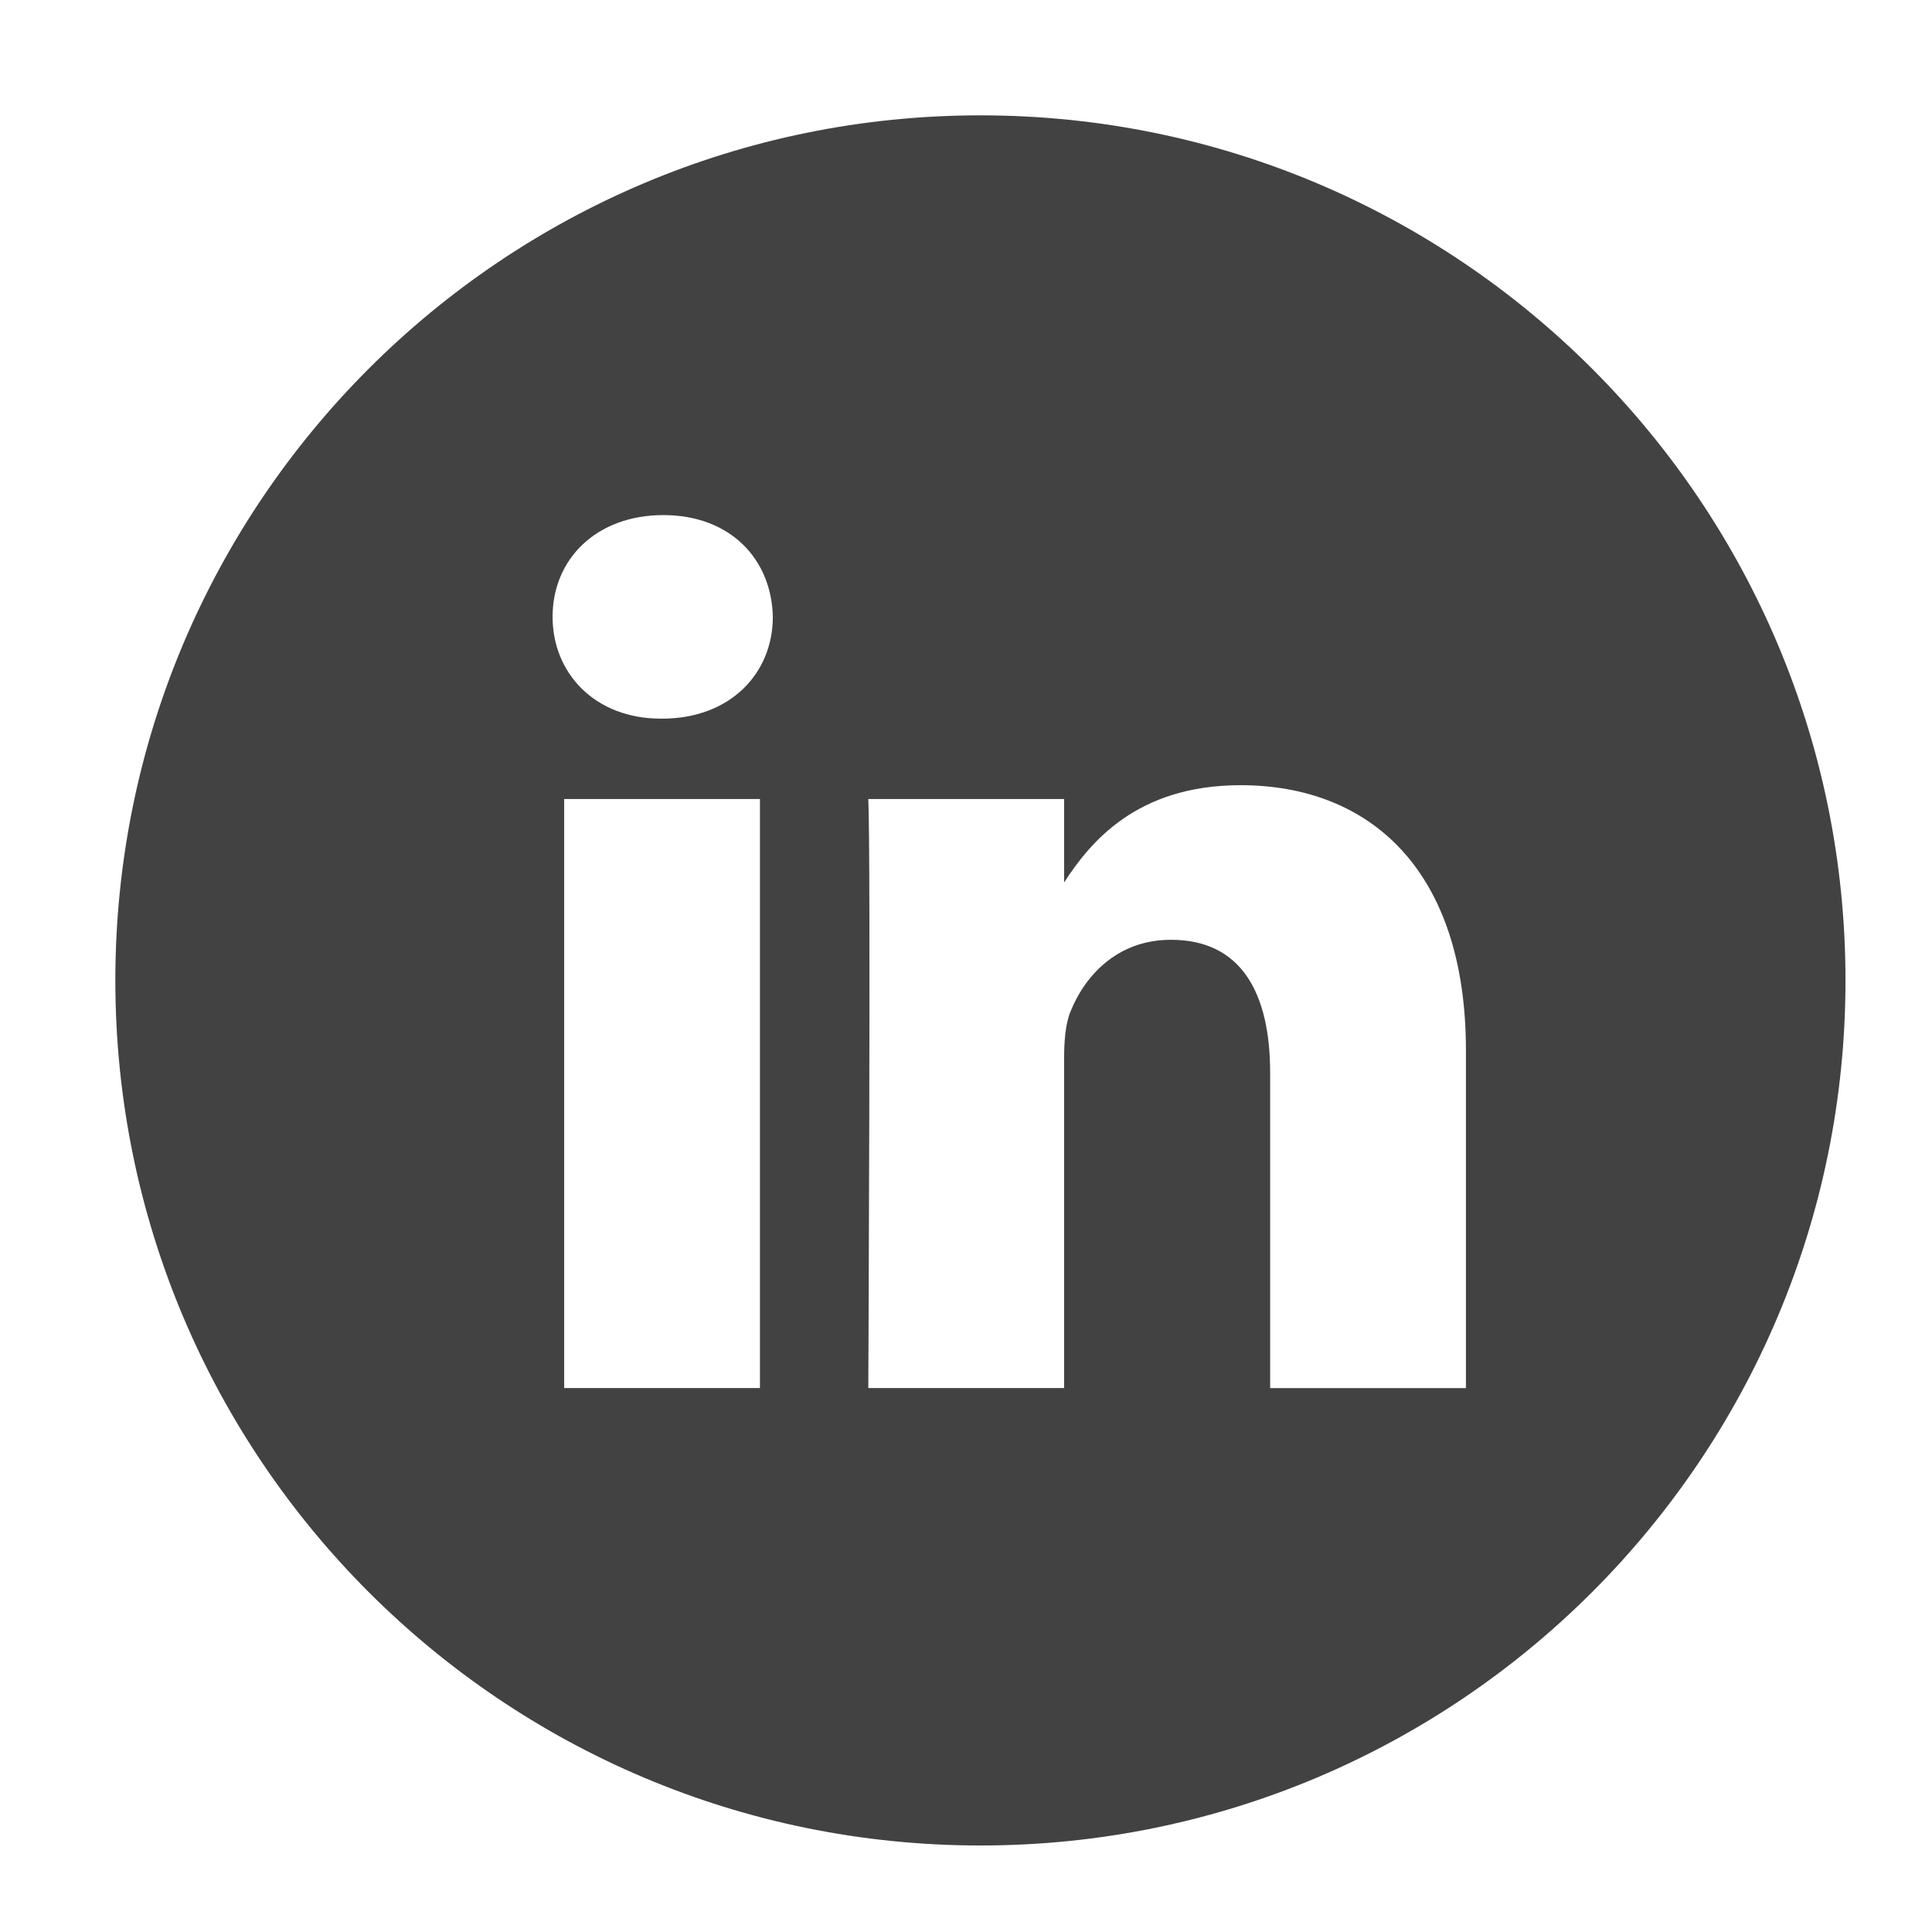
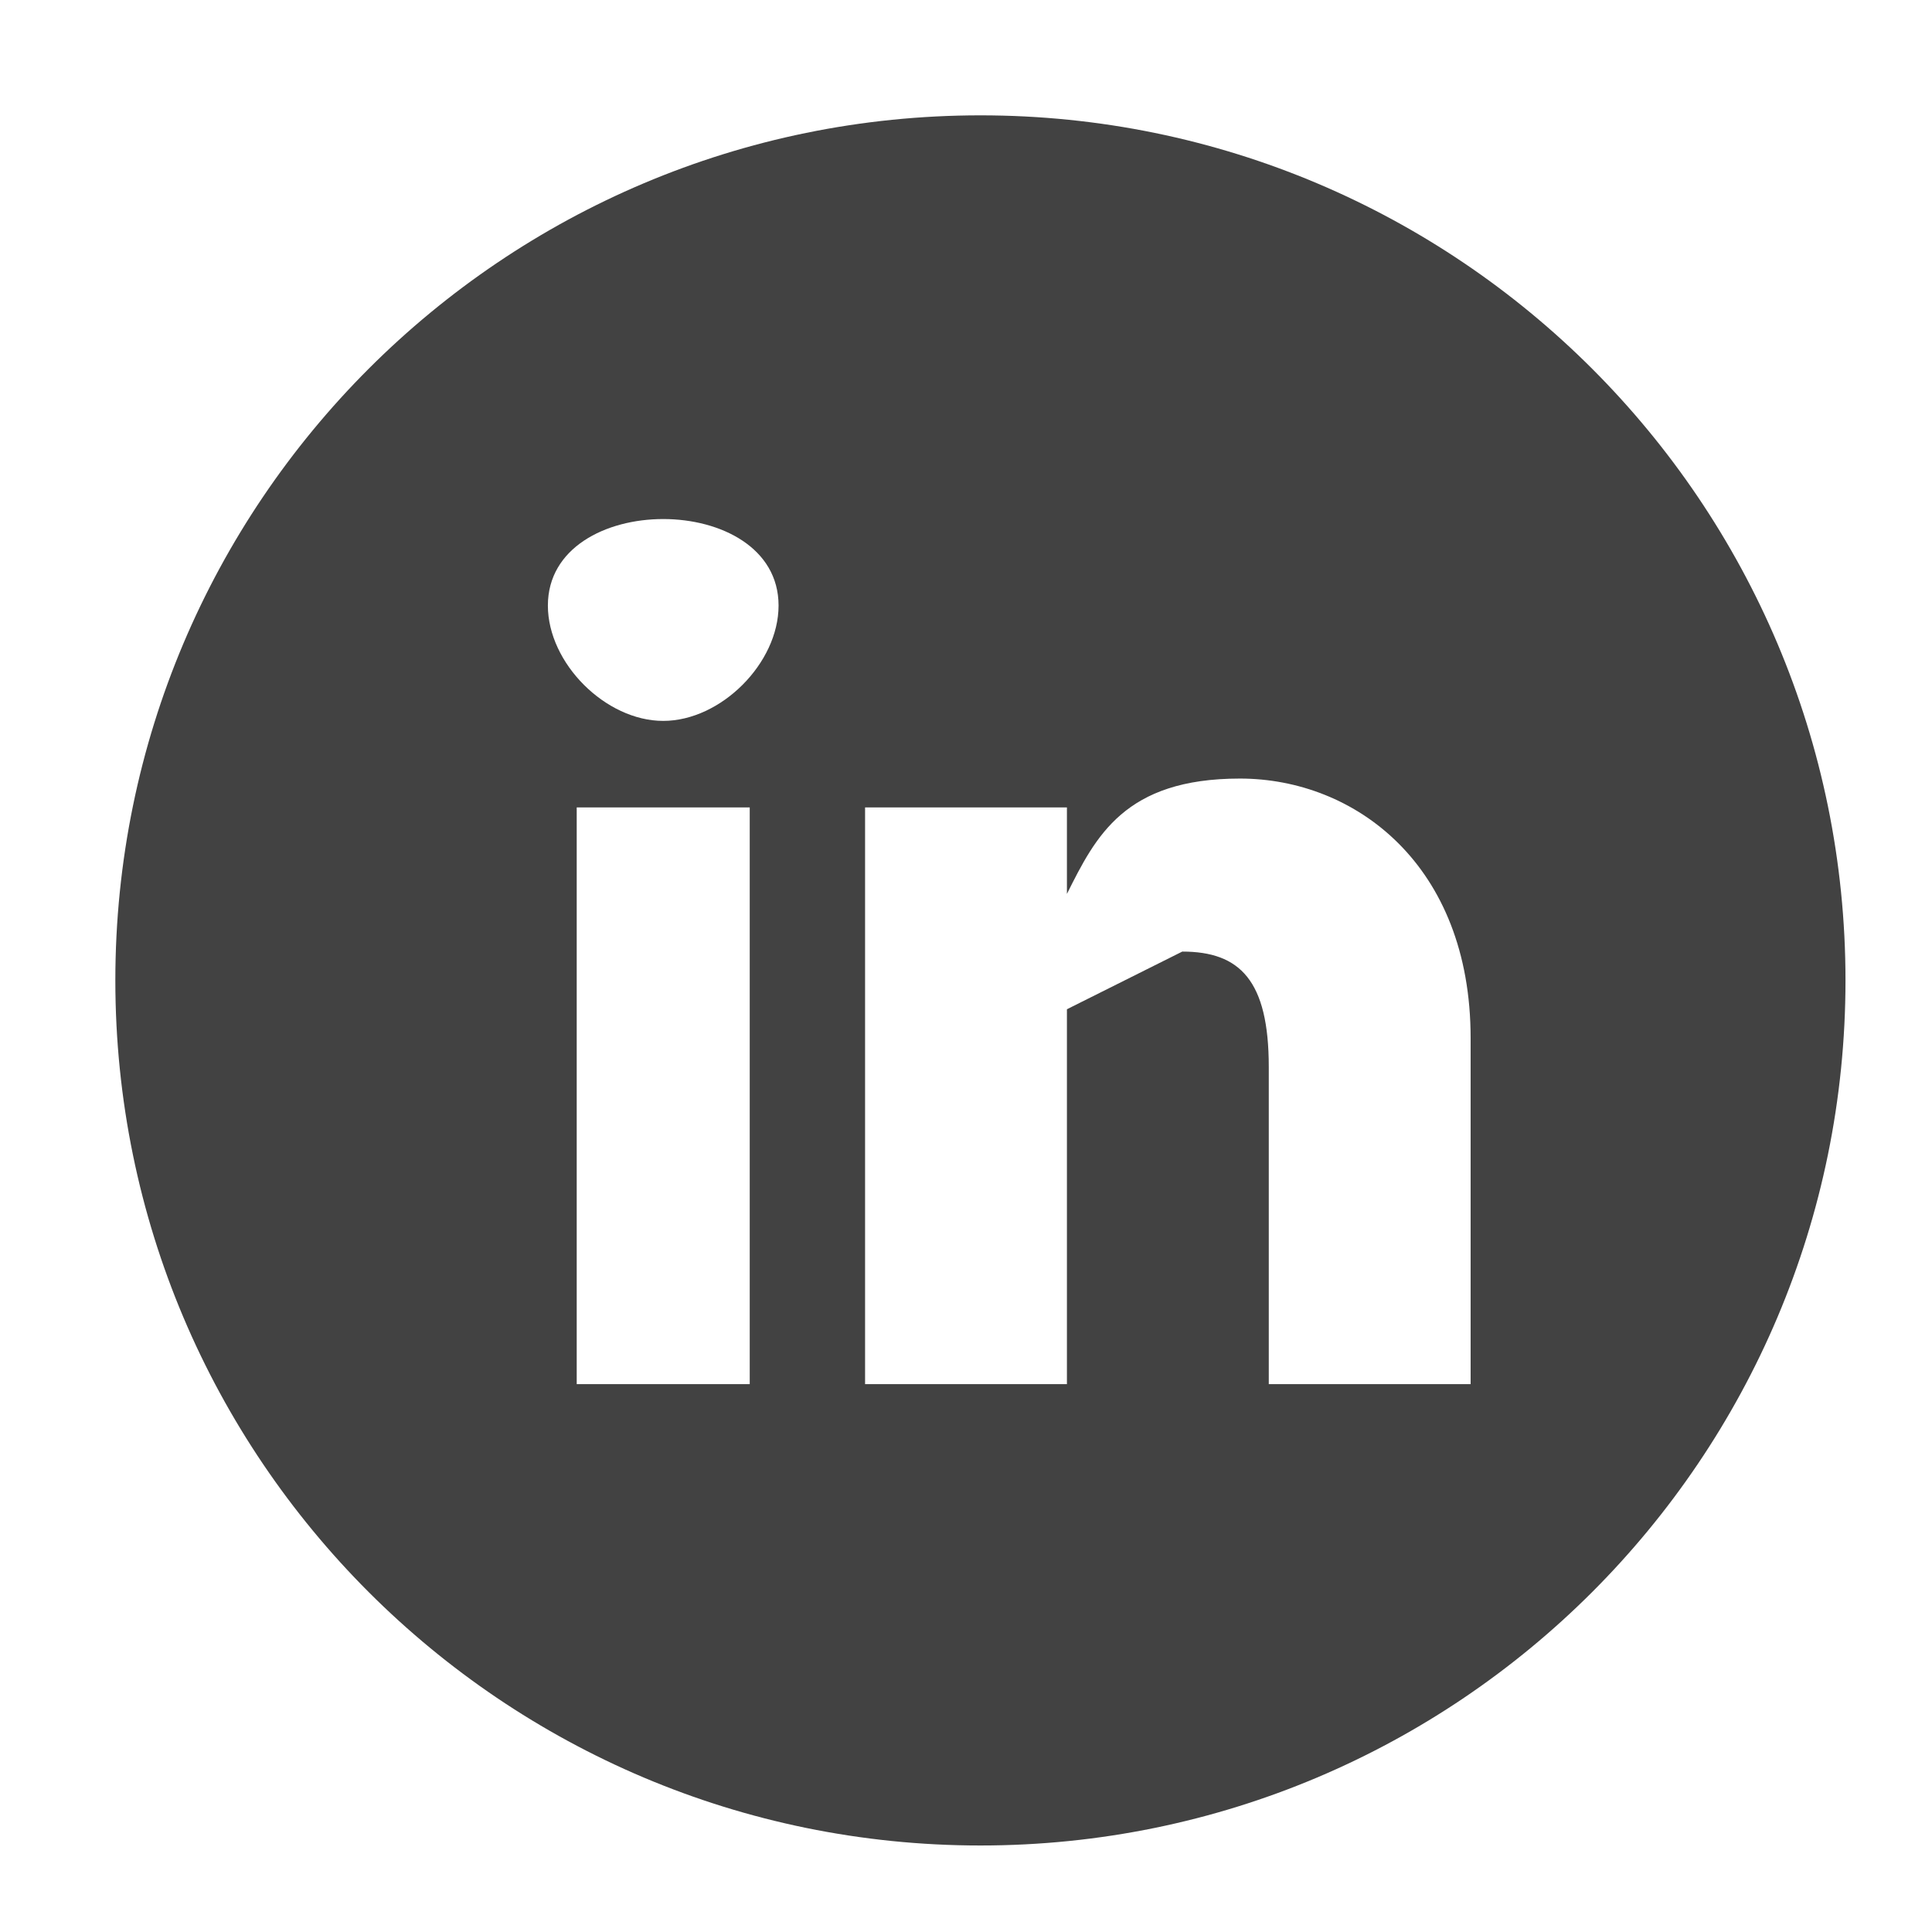
- <svg xmlns="http://www.w3.org/2000/svg" height="67px" id="Layer_1" style="enable-background:new 0 0 67 67;" version="1.1" viewBox="0 0 67 67" width="67px" xml:space="preserve">
-   <defs id="defs4658" />
-   <path d="M50.837,48.137V36.425c0-6.275-3.35-9.195-7.816-9.195  c-3.604,0-5.219,1.983-6.119,3.374V27.71h-6.79c0.09,1.917,0,20.427,0,20.427h6.79V36.729c0-0.609,0.044-1.219,0.224-1.655  c0.49-1.22,1.607-2.483,3.482-2.483c2.458,0,3.44,1.873,3.44,4.618v10.929H50.837z M22.959,24.922c2.367,0,3.842-1.57,3.842-3.531  c-0.044-2.003-1.475-3.528-3.797-3.528s-3.841,1.524-3.841,3.528c0,1.961,1.474,3.531,3.753,3.531H22.959z M34,64  C17.432,64,4,50.568,4,34C4,17.431,17.432,4,34,4s30,13.431,30,30C64,50.568,50.568,64,34,64z M26.354,48.137V27.71h-6.789v20.427  H26.354z" style="fill-rule:evenodd;clip-rule:evenodd;fill:#424242;fill-opacity:1" id="path4653" />
+ <svg xmlns="http://www.w3.org/2000/svg" width="67" height="67" version="1" viewBox="0 0 67 67">
+   <path fill="#424242" fill-rule="evenodd" d="M51 48V36c0-6-4-9-8-9s-5 2-6 4v-3h-7v20h7V37v-2l4-2c2 0 3 1 3 4v11h7zM23 25c2 0 4-2 4-4s-2-3-4-3-4 1-4 3 2 4 4 4zm11 39a30 30 0 1 1 0-60 30 30 0 0 1 0 60zm-8-16V28h-6v20h6z" clip-rule="evenodd" />
</svg>
